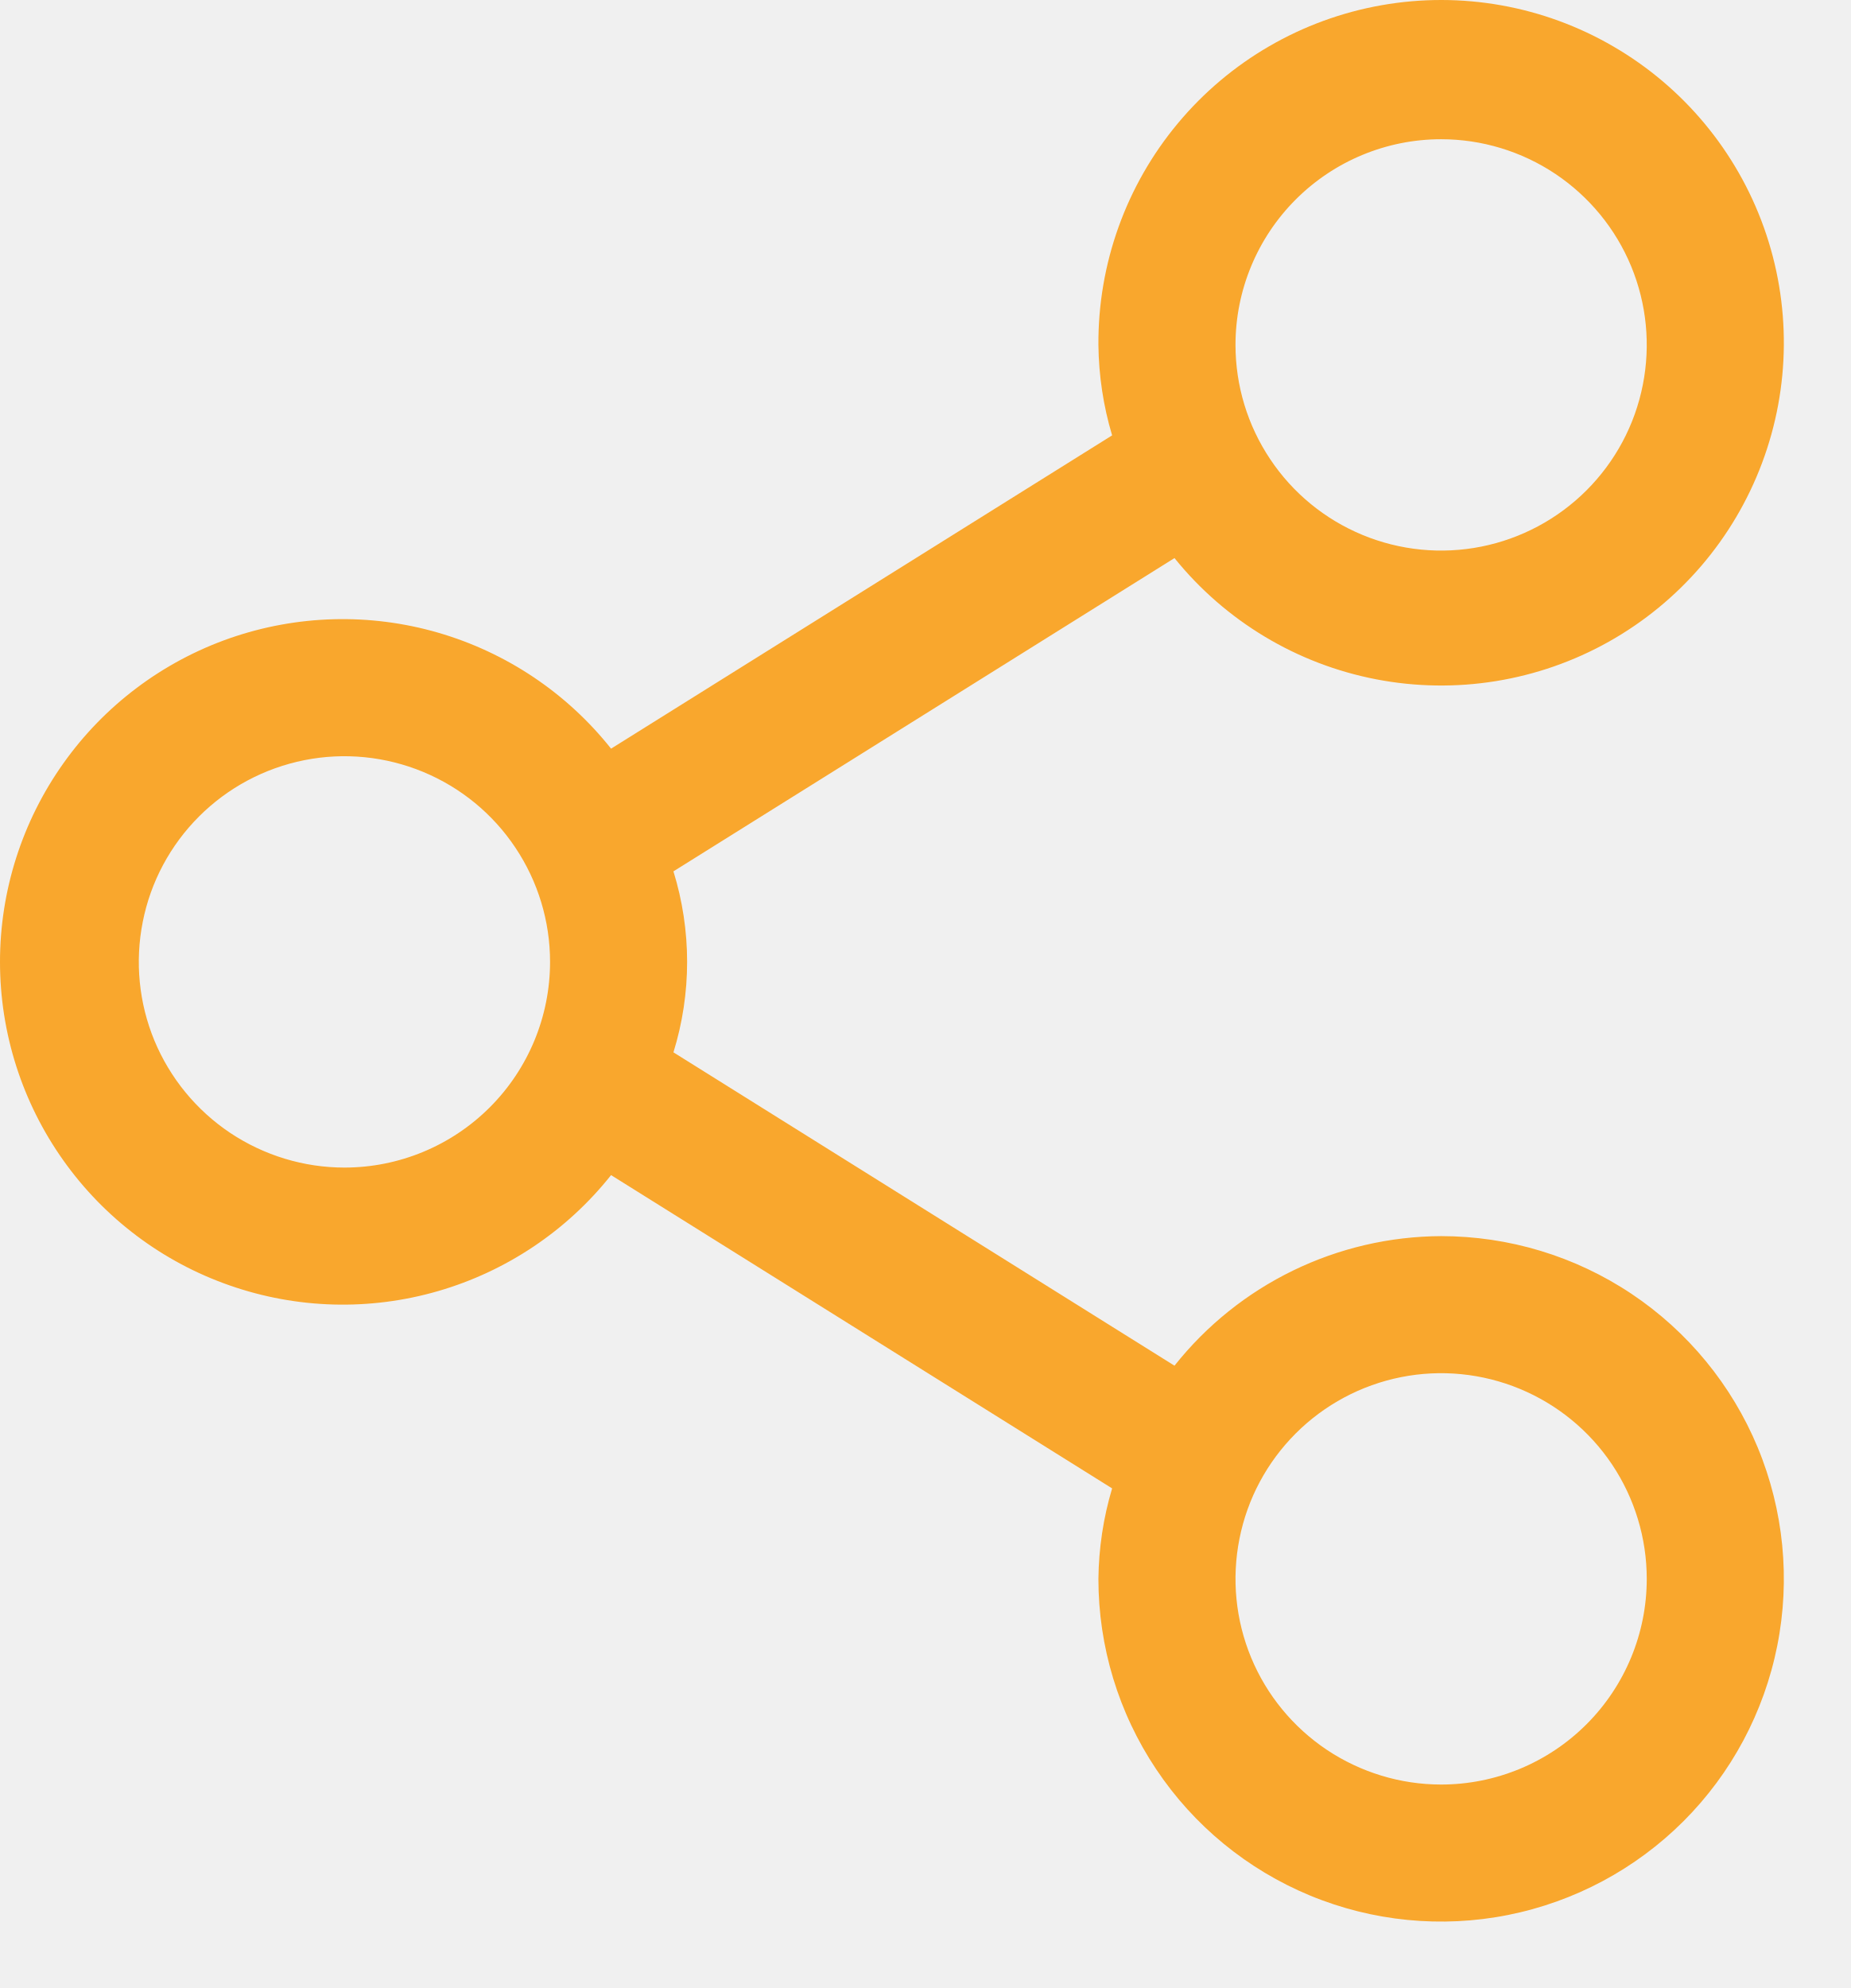
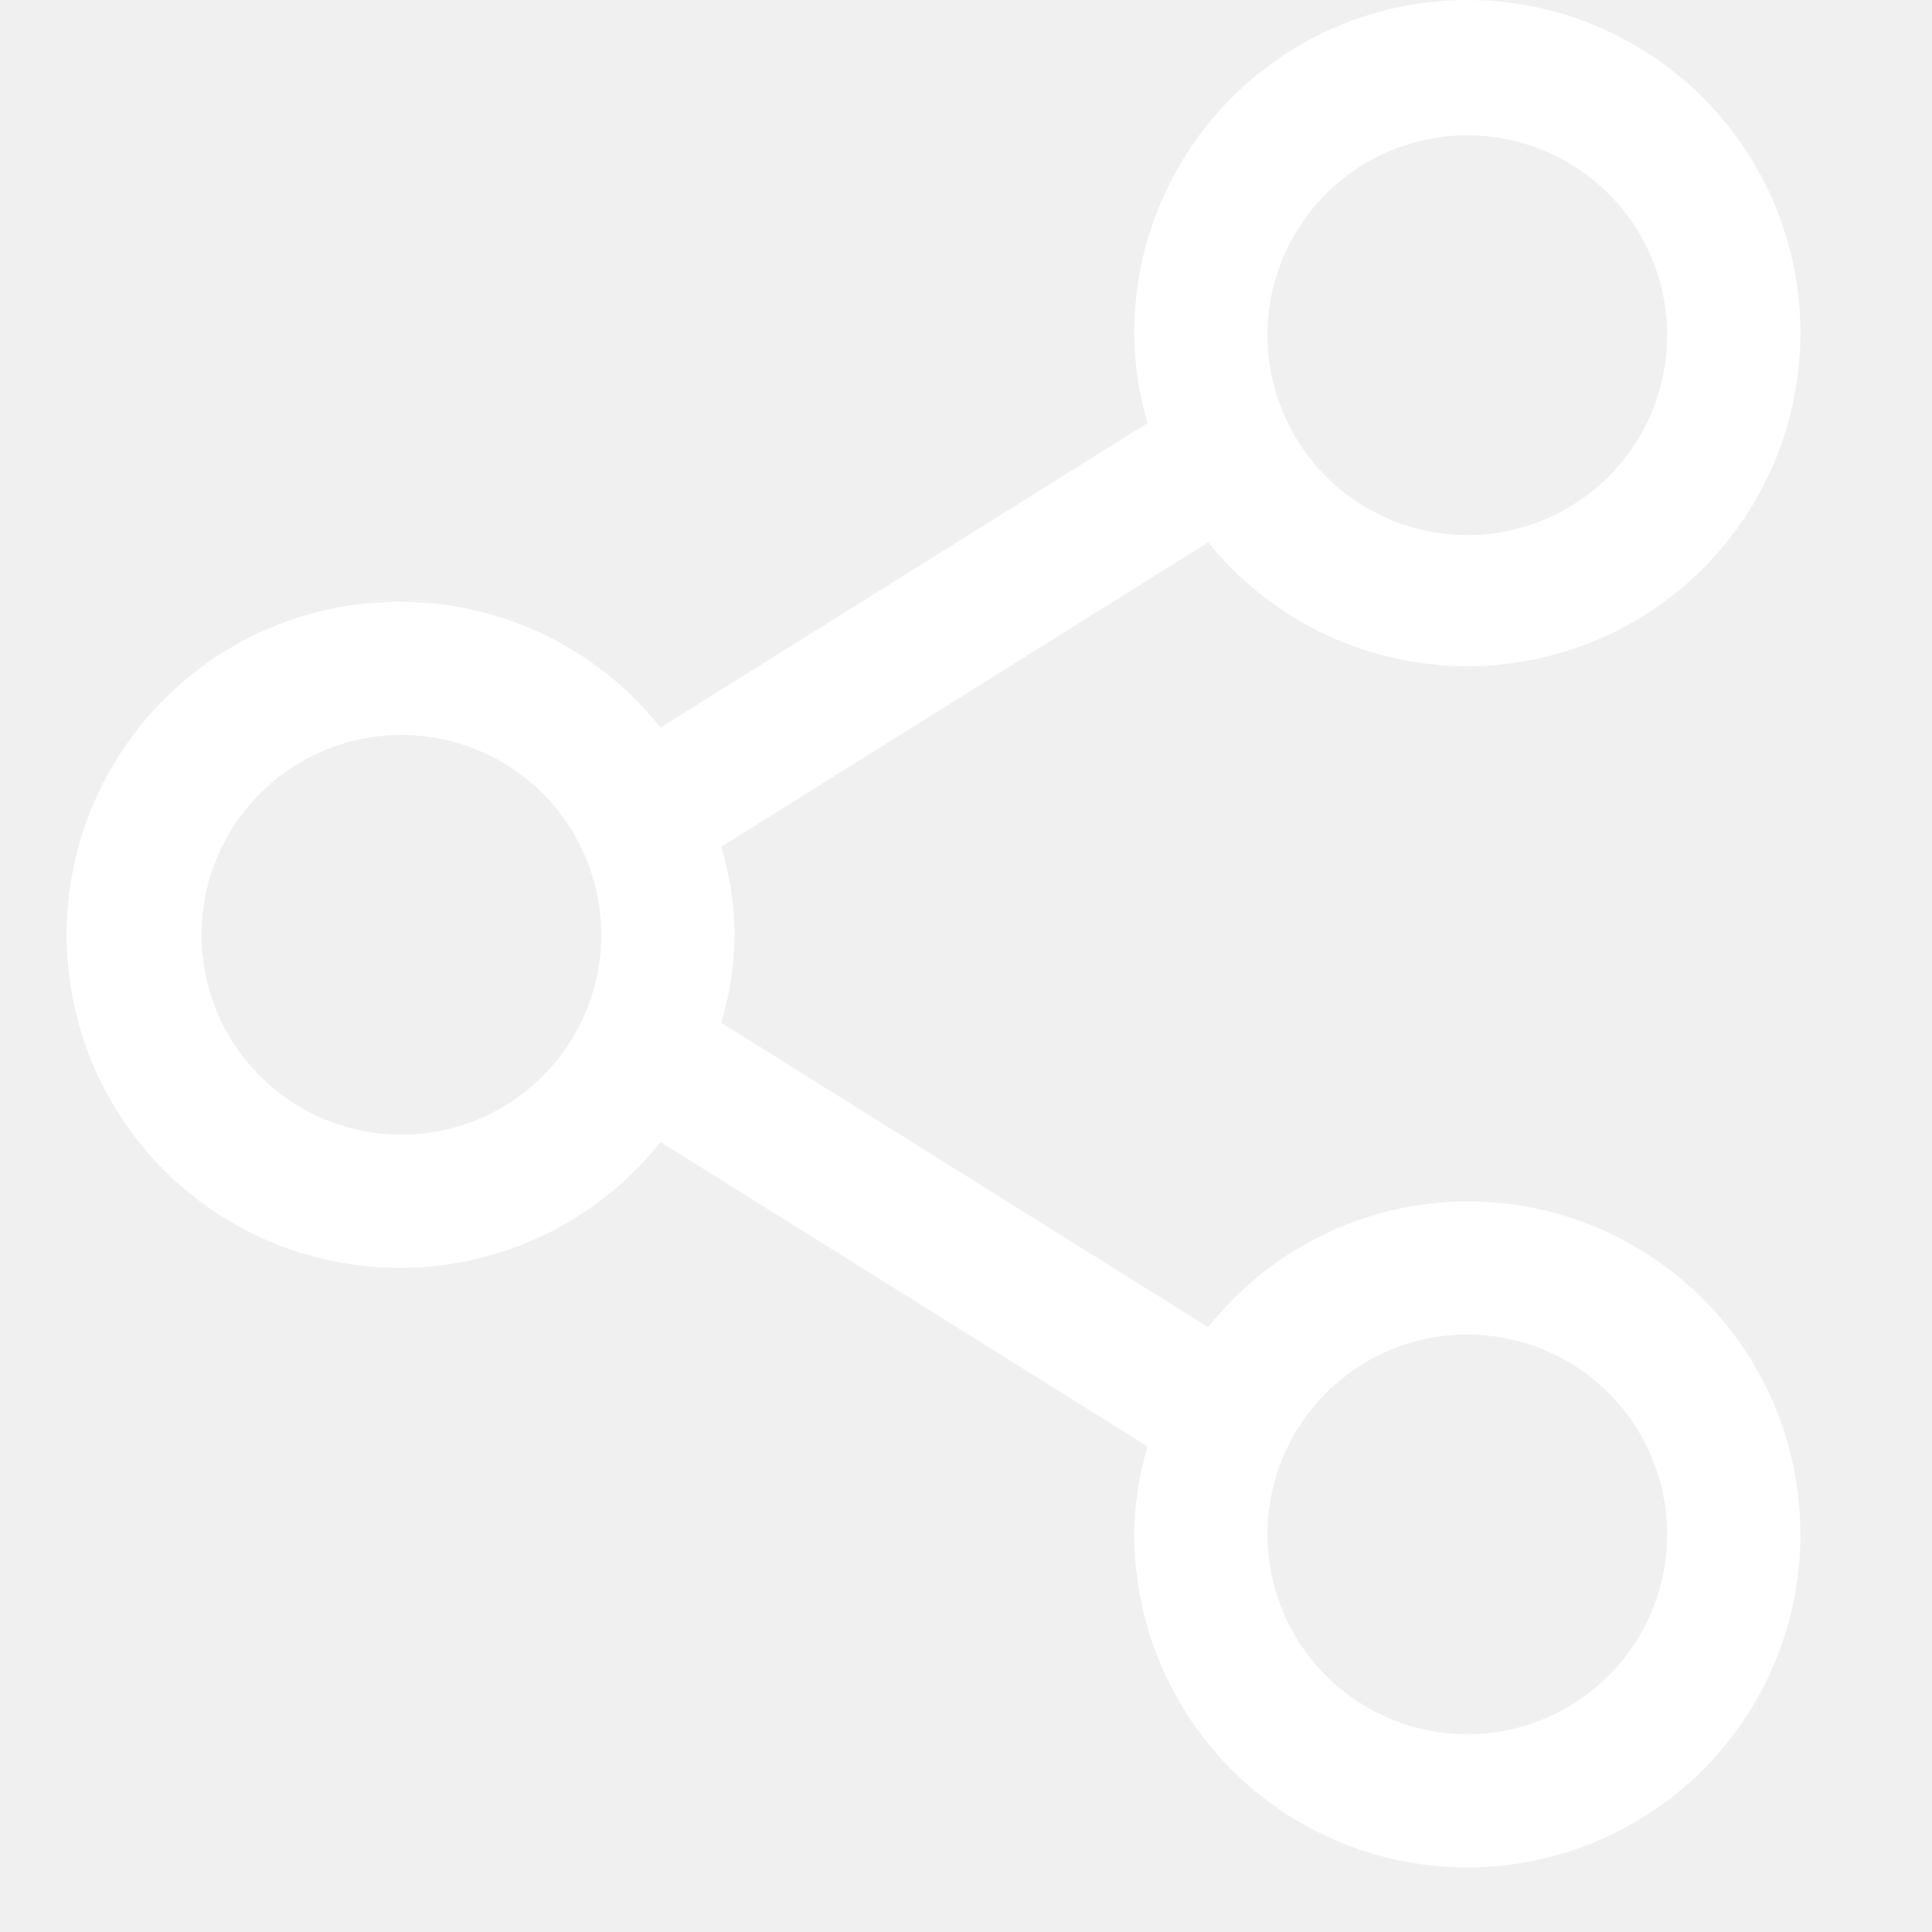
- <svg xmlns="http://www.w3.org/2000/svg" width="27" height="29" viewBox="0 0 27 29" fill="none">
-   <path d="M21.025 18.032C20.277 18.035 19.538 18.207 18.865 18.534C18.192 18.861 17.601 19.335 17.135 19.922L9.825 15.351C10.091 14.492 10.091 13.571 9.825 12.711L17.135 8.141C17.877 9.06 18.92 9.687 20.08 9.91C21.239 10.133 22.441 9.939 23.471 9.361C24.501 8.783 25.293 7.86 25.707 6.754C26.122 5.648 26.131 4.431 25.734 3.319C25.337 2.207 24.559 1.271 23.538 0.678C22.518 0.084 21.32 -0.129 20.157 0.076C18.994 0.281 17.941 0.891 17.185 1.798C16.428 2.705 16.018 3.851 16.025 5.031C16.03 5.479 16.097 5.923 16.225 6.351L8.915 10.921C8.27 10.109 7.388 9.518 6.391 9.229C5.394 8.94 4.333 8.969 3.353 9.31C2.373 9.652 1.524 10.29 0.924 11.136C0.323 11.982 0 12.994 0 14.031C0 15.069 0.323 16.081 0.924 16.927C1.524 17.773 2.373 18.411 3.353 18.752C4.333 19.094 5.394 19.123 6.391 18.834C7.388 18.545 8.27 17.954 8.915 17.142L16.225 21.712C16.097 22.14 16.03 22.584 16.025 23.032C16.025 24.02 16.318 24.987 16.868 25.809C17.417 26.632 18.198 27.272 19.112 27.651C20.025 28.029 21.031 28.128 22 27.935C22.97 27.742 23.861 27.266 24.561 26.567C25.26 25.868 25.736 24.977 25.929 24.007C26.122 23.037 26.023 22.032 25.645 21.118C25.266 20.204 24.625 19.424 23.803 18.874C22.981 18.325 22.014 18.032 21.025 18.032ZM21.025 2.031C21.618 2.031 22.198 2.207 22.692 2.537C23.185 2.867 23.57 3.335 23.797 3.883C24.024 4.432 24.083 5.035 23.967 5.617C23.852 6.199 23.566 6.733 23.146 7.153C22.727 7.572 22.192 7.858 21.61 7.974C21.028 8.09 20.425 8.03 19.877 7.803C19.329 7.576 18.86 7.192 18.531 6.698C18.201 6.205 18.025 5.625 18.025 5.031C18.025 4.236 18.341 3.473 18.904 2.91C19.466 2.348 20.229 2.031 21.025 2.031ZM5.025 17.032C4.432 17.032 3.852 16.855 3.358 16.526C2.865 16.196 2.481 15.728 2.253 15.18C2.026 14.631 1.967 14.028 2.083 13.446C2.198 12.864 2.484 12.33 2.904 11.91C3.323 11.491 3.858 11.205 4.44 11.089C5.022 10.973 5.625 11.033 6.173 11.26C6.721 11.487 7.19 11.871 7.519 12.365C7.849 12.858 8.025 13.438 8.025 14.031C8.025 14.827 7.709 15.59 7.146 16.153C6.584 16.715 5.821 17.032 5.025 17.032ZM21.025 26.032C20.432 26.032 19.852 25.855 19.358 25.526C18.865 25.196 18.48 24.728 18.253 24.18C18.026 23.631 17.967 23.028 18.083 22.446C18.198 21.864 18.484 21.33 18.904 20.91C19.323 20.491 19.858 20.205 20.44 20.089C21.022 19.973 21.625 20.033 22.173 20.26C22.721 20.487 23.19 20.871 23.52 21.365C23.849 21.858 24.025 22.438 24.025 23.032C24.025 23.827 23.709 24.59 23.146 25.153C22.584 25.715 21.821 26.032 21.025 26.032Z" fill="#F9A72D" />
+ <svg xmlns="http://www.w3.org/2000/svg" width="20" height="20" viewBox="0 0 27 29" fill="none">
+   <path d="M21.025 18.032C20.277 18.035 19.538 18.207 18.865 18.534C18.192 18.861 17.601 19.335 17.135 19.922L9.825 15.351C10.091 14.492 10.091 13.571 9.825 12.711L17.135 8.141C17.877 9.06 18.92 9.687 20.08 9.91C21.239 10.133 22.441 9.939 23.471 9.361C24.501 8.783 25.293 7.86 25.707 6.754C26.122 5.648 26.131 4.431 25.734 3.319C25.337 2.207 24.559 1.271 23.538 0.678C22.518 0.084 21.32 -0.129 20.157 0.076C18.994 0.281 17.941 0.891 17.185 1.798C16.428 2.705 16.018 3.851 16.025 5.031C16.03 5.479 16.097 5.923 16.225 6.351L8.915 10.921C8.27 10.109 7.388 9.518 6.391 9.229C5.394 8.94 4.333 8.969 3.353 9.31C2.373 9.652 1.524 10.29 0.924 11.136C0.323 11.982 0 12.994 0 14.031C0 15.069 0.323 16.081 0.924 16.927C1.524 17.773 2.373 18.411 3.353 18.752C4.333 19.094 5.394 19.123 6.391 18.834C7.388 18.545 8.27 17.954 8.915 17.142L16.225 21.712C16.097 22.14 16.03 22.584 16.025 23.032C16.025 24.02 16.318 24.987 16.868 25.809C17.417 26.632 18.198 27.272 19.112 27.651C20.025 28.029 21.031 28.128 22 27.935C22.97 27.742 23.861 27.266 24.561 26.567C25.26 25.868 25.736 24.977 25.929 24.007C26.122 23.037 26.023 22.032 25.645 21.118C25.266 20.204 24.625 19.424 23.803 18.874C22.981 18.325 22.014 18.032 21.025 18.032ZM21.025 2.031C21.618 2.031 22.198 2.207 22.692 2.537C23.185 2.867 23.57 3.335 23.797 3.883C24.024 4.432 24.083 5.035 23.967 5.617C23.852 6.199 23.566 6.733 23.146 7.153C22.727 7.572 22.192 7.858 21.61 7.974C21.028 8.09 20.425 8.03 19.877 7.803C19.329 7.576 18.86 7.192 18.531 6.698C18.201 6.205 18.025 5.625 18.025 5.031C18.025 4.236 18.341 3.473 18.904 2.91C19.466 2.348 20.229 2.031 21.025 2.031ZM5.025 17.032C4.432 17.032 3.852 16.855 3.358 16.526C2.865 16.196 2.481 15.728 2.253 15.18C2.026 14.631 1.967 14.028 2.083 13.446C2.198 12.864 2.484 12.33 2.904 11.91C3.323 11.491 3.858 11.205 4.44 11.089C5.022 10.973 5.625 11.033 6.173 11.26C6.721 11.487 7.19 11.871 7.519 12.365C7.849 12.858 8.025 13.438 8.025 14.031C8.025 14.827 7.709 15.59 7.146 16.153C6.584 16.715 5.821 17.032 5.025 17.032ZM21.025 26.032C20.432 26.032 19.852 25.855 19.358 25.526C18.865 25.196 18.48 24.728 18.253 24.18C18.026 23.631 17.967 23.028 18.083 22.446C18.198 21.864 18.484 21.33 18.904 20.91C19.323 20.491 19.858 20.205 20.44 20.089C21.022 19.973 21.625 20.033 22.173 20.26C22.721 20.487 23.19 20.871 23.52 21.365C23.849 21.858 24.025 22.438 24.025 23.032C24.025 23.827 23.709 24.59 23.146 25.153C22.584 25.715 21.821 26.032 21.025 26.032Z" fill="white" />
</svg>
